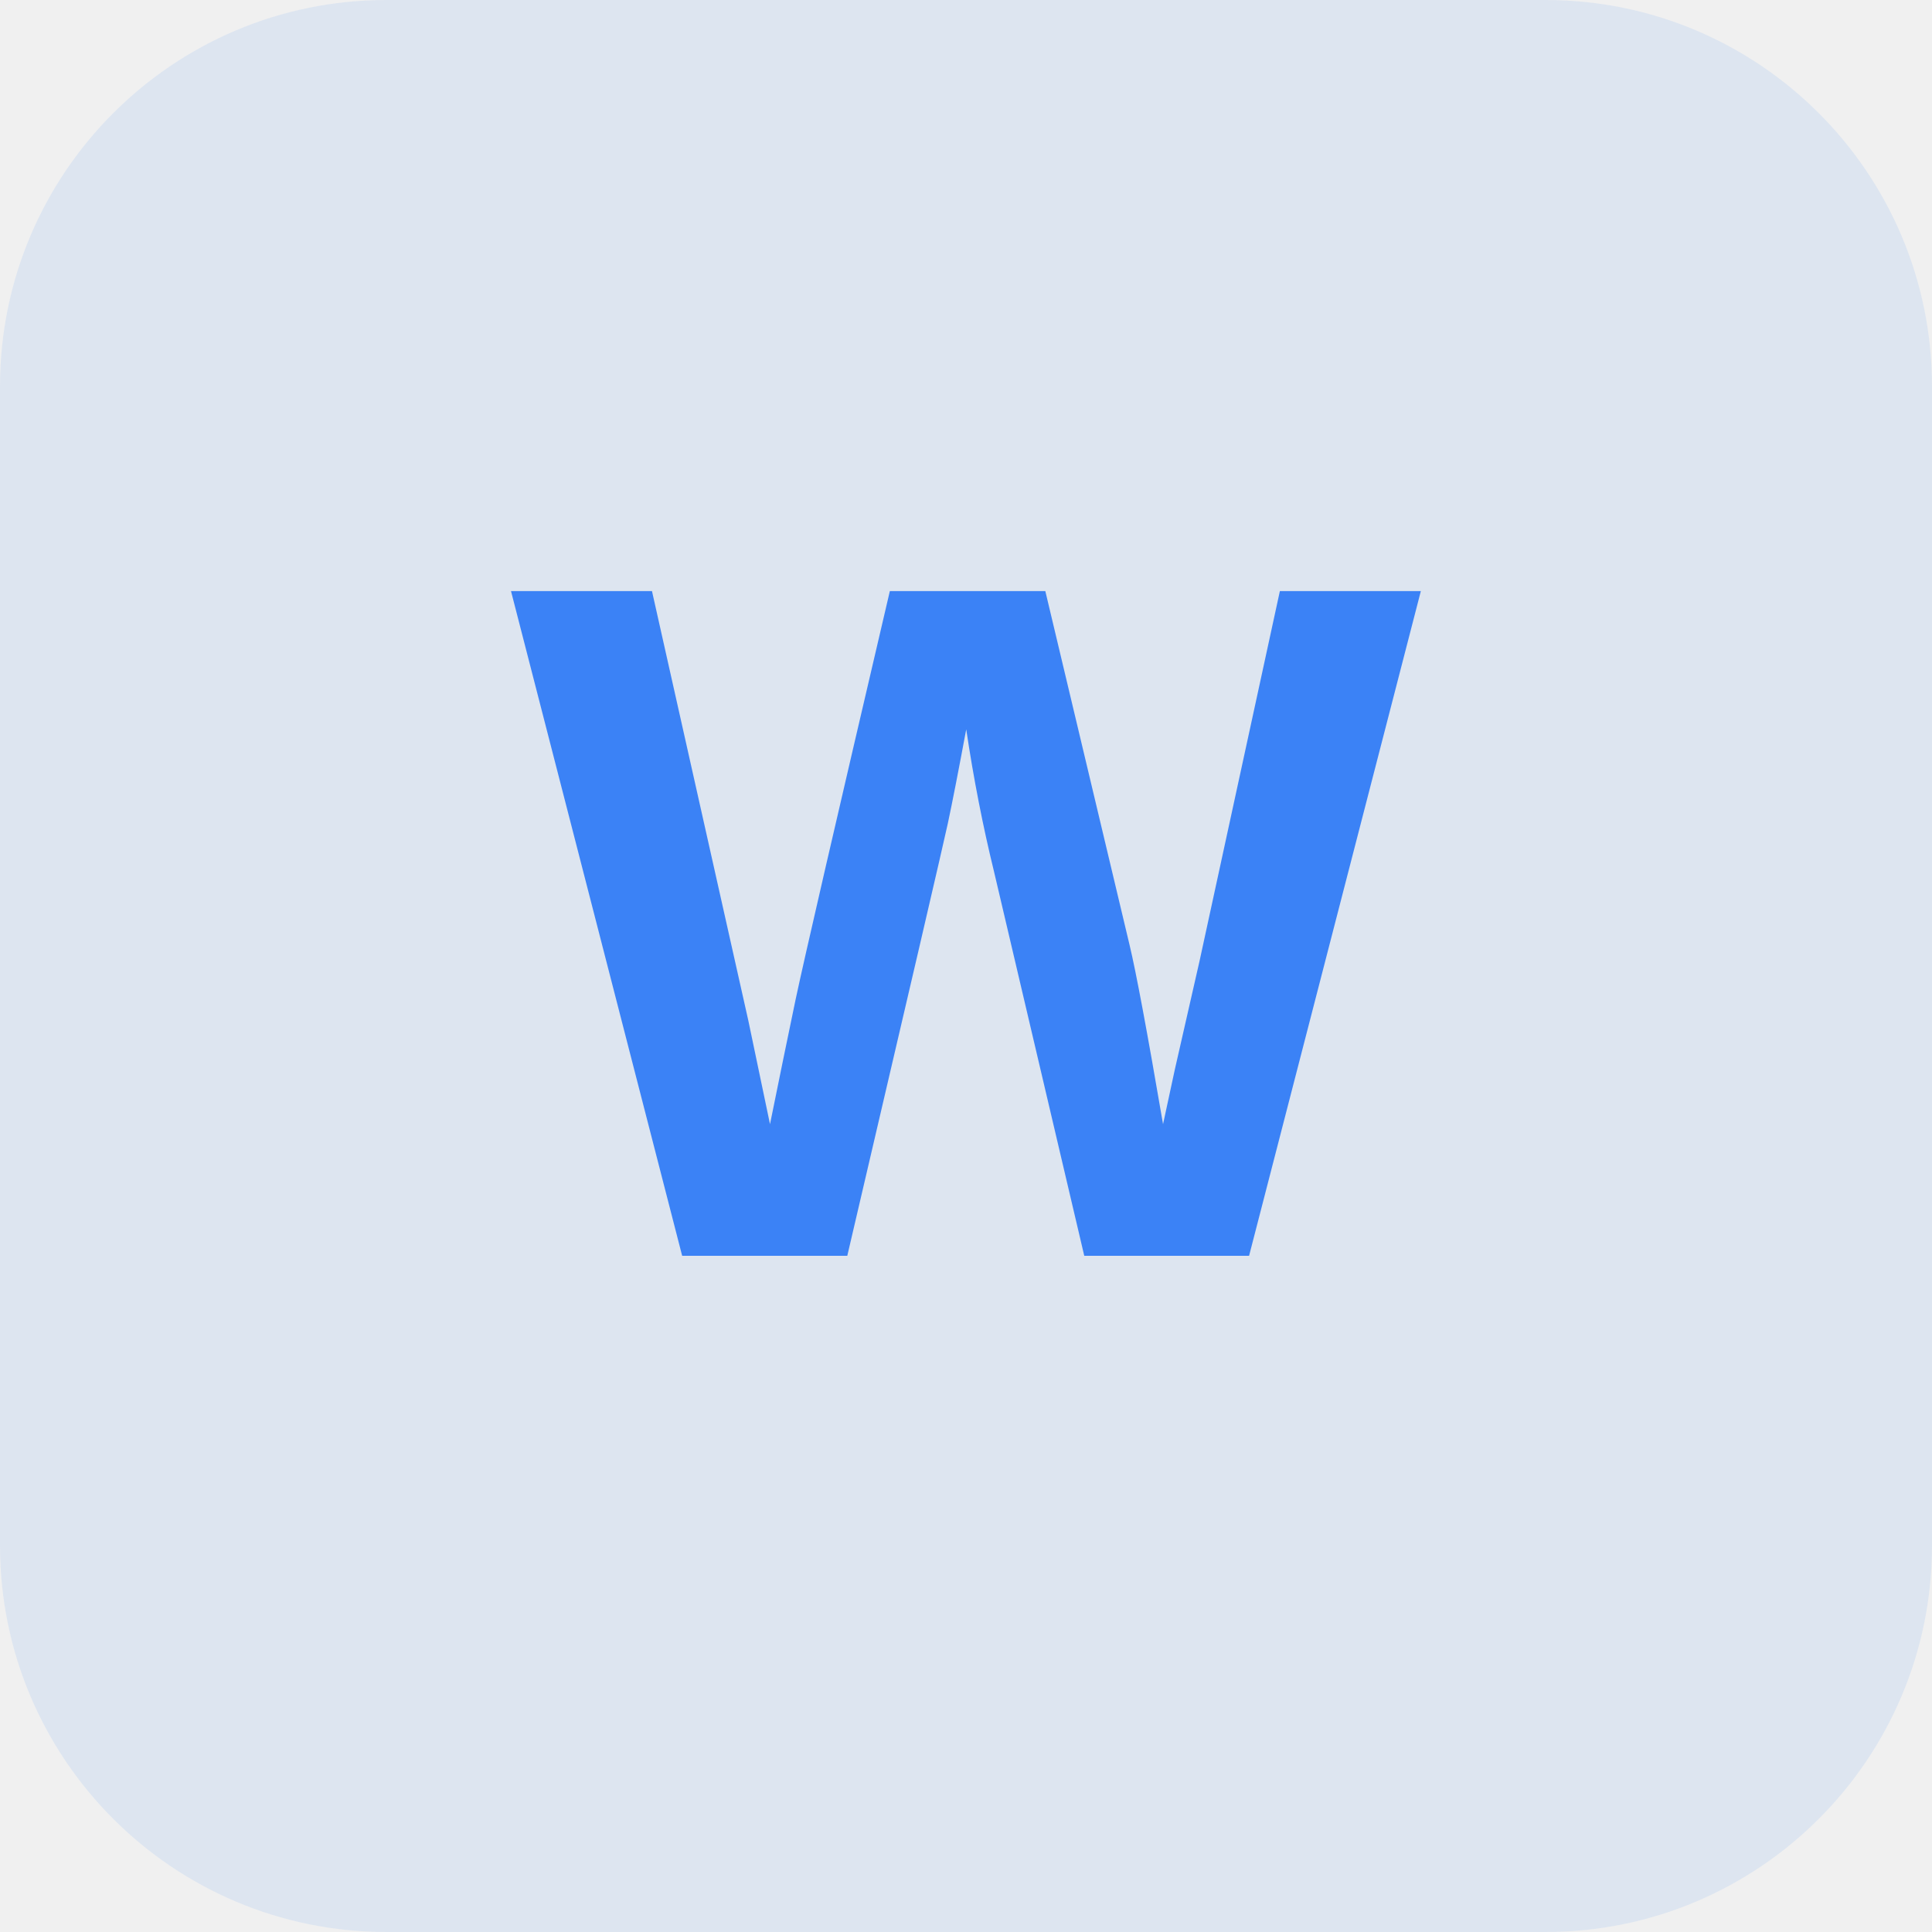
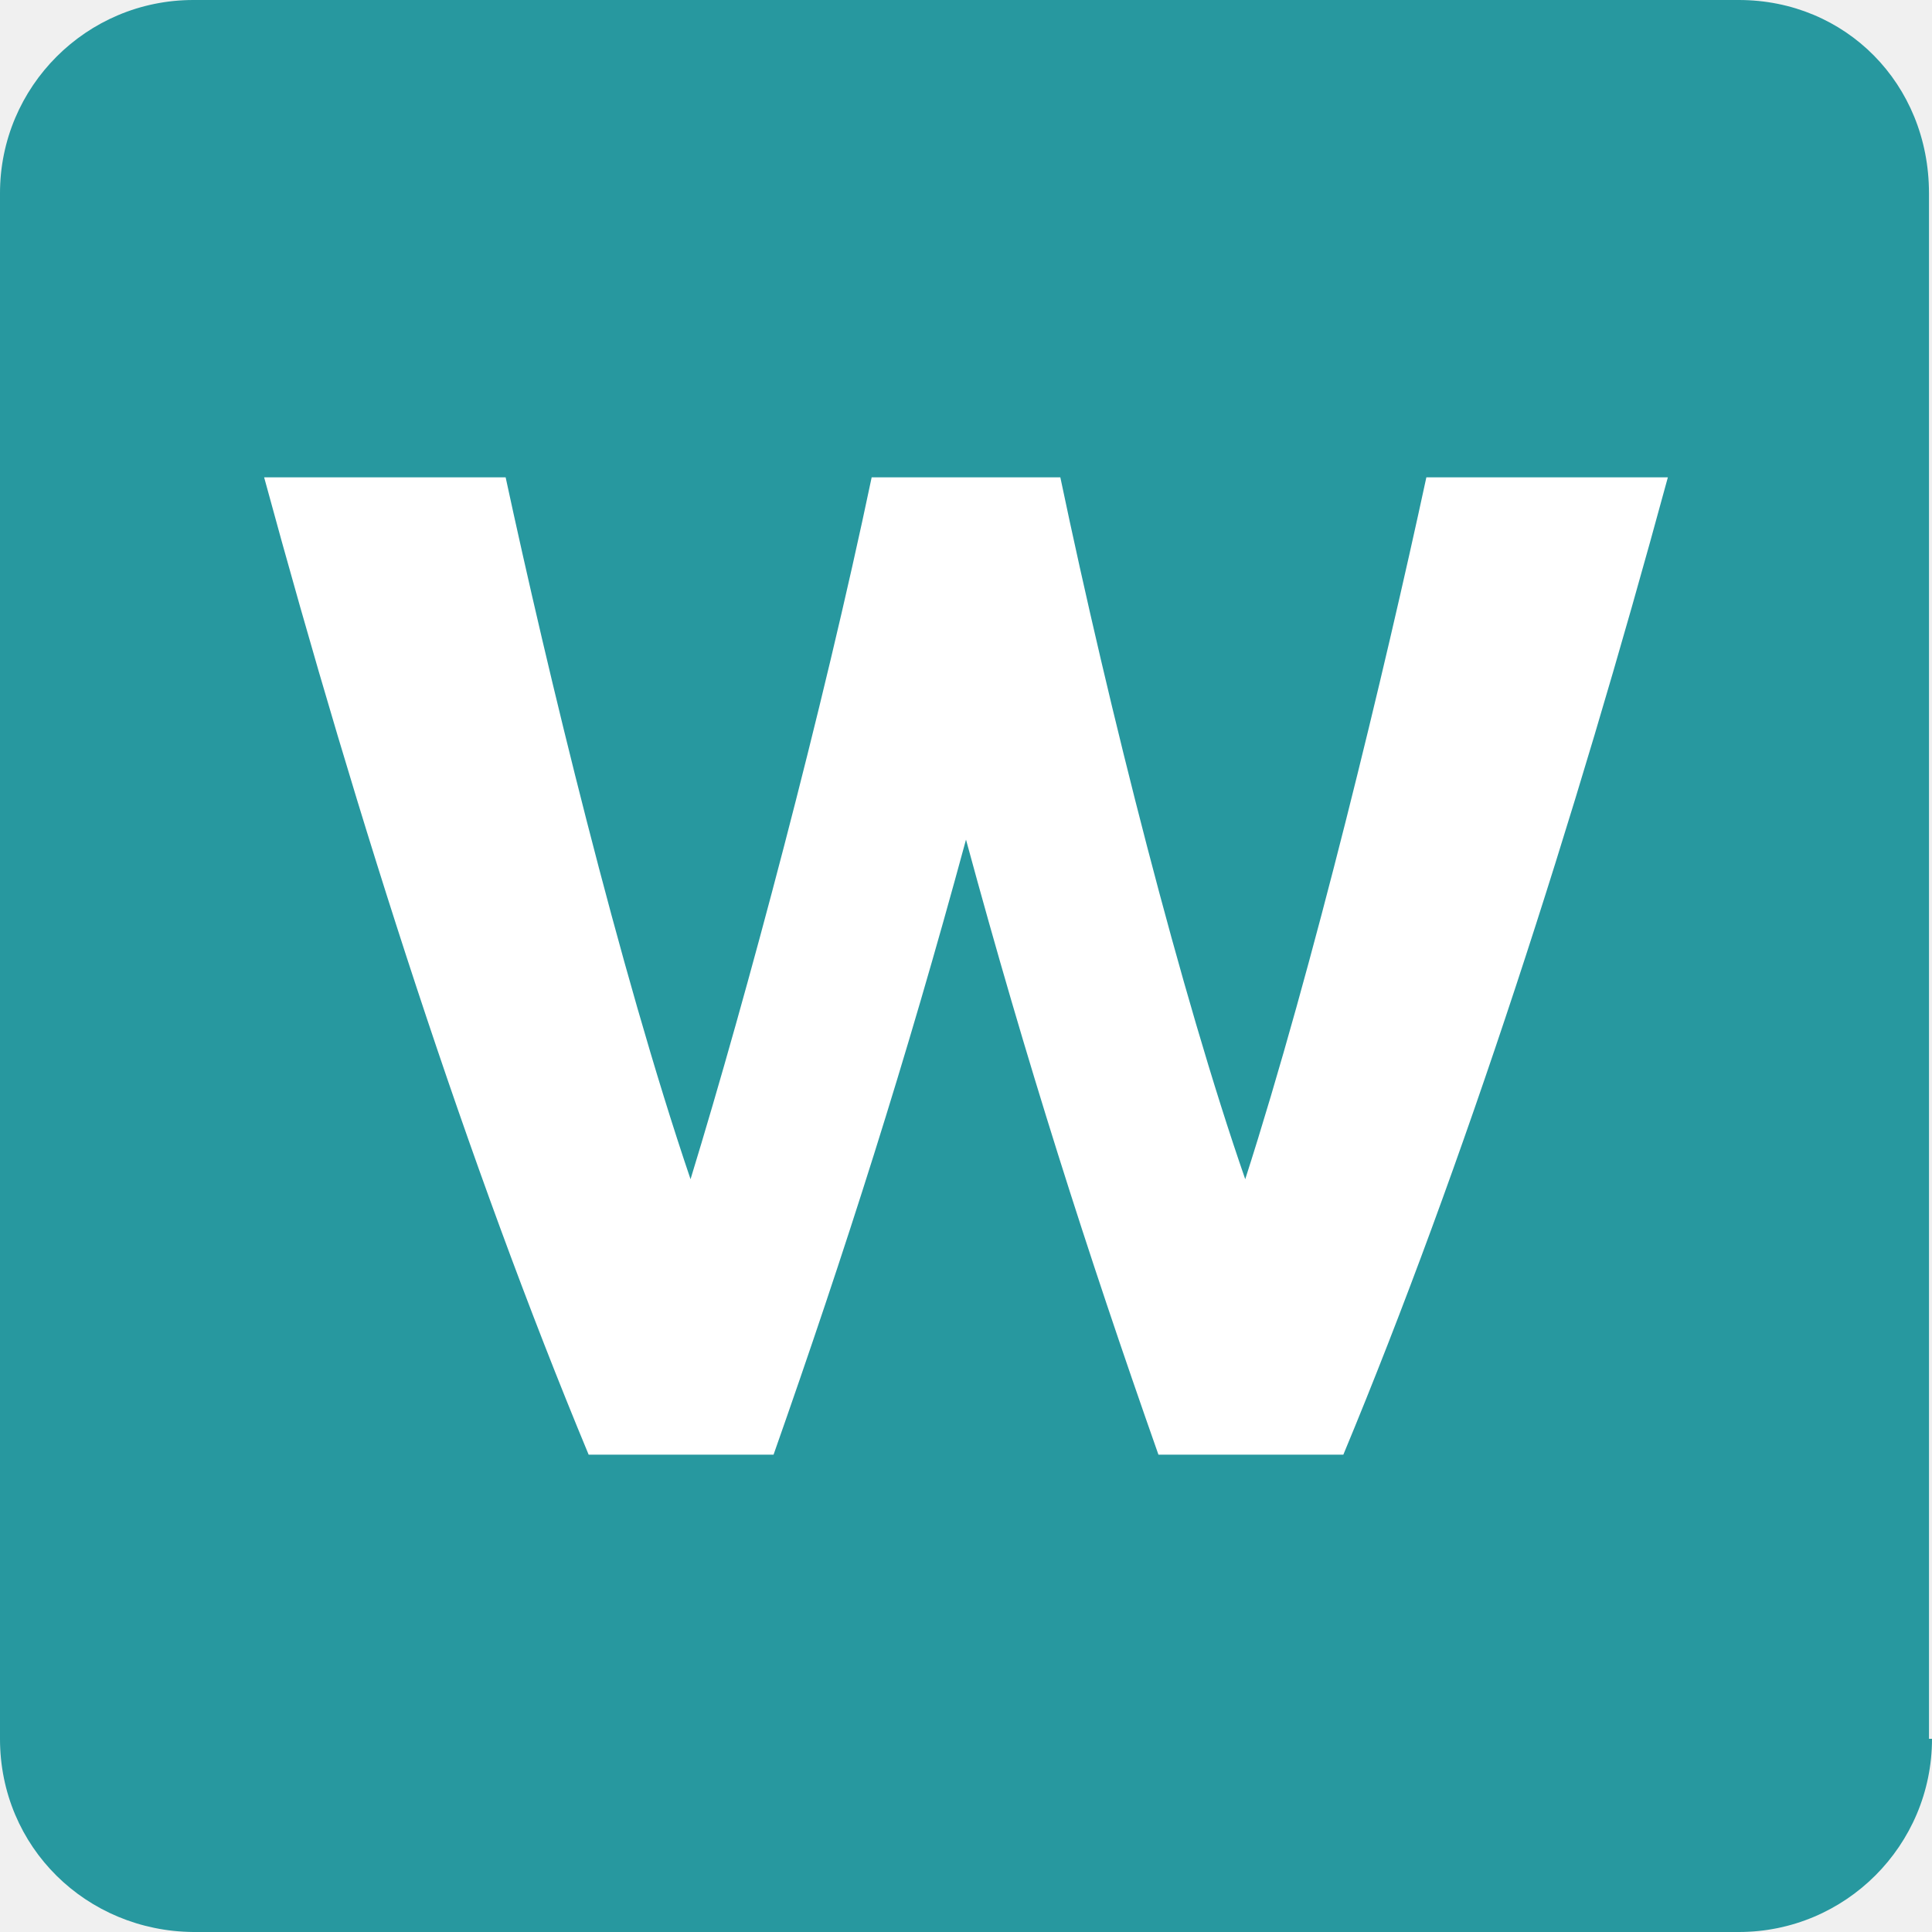
- <svg xmlns="http://www.w3.org/2000/svg" width="100" height="100" viewBox="0 0 100 100">
-   <rect width="100" height="100" rx="20" fill="#3B82F6" fill-opacity="0.1" />
-   <text x="50" y="65" font-family="Arial, sans-serif" font-size="50" font-weight="bold" fill="#3B82F6" text-anchor="middle">W</text>
+ <svg xmlns="http://www.w3.org/2000/svg" xmlns:xlink="http://www.w3.org/1999/xlink" width="64" height="64">
+   <use xlink:href="#B" fill="#ff5c3e" />
+   <path d="M-382.462 207.072h-13.608v-13.61h-9.072v13.61h-13.608v9.07h13.608v13.61h9.072v-13.61h13.608z" fill="#fff" />
+   <use xlink:href="#B" x="-8.552" y="3.39" fill="#ff5c3e" />
+   <path d="M-391.005 210.462h-13.608v-13.61h-9.072v13.61h-13.608v9.07h13.608v13.61h9.072v-13.61h13.608z" fill="#fff" />
+   <path d="M64 57.6C64 61.134 61.134 64 57.6 64H6.403C2.867 63.97 0 61.198 0 57.6V6.4C0 2.868 2.867 0 6.403 0H57.6c3.534 0 6.3 2.772 6.3 6.4v51.2z" fill="#27989f" />
+   <path d="M25.625 48.188H19.5c-4-9.625-7.625-20.875-10.75-32.375h8c1.375 6.375 3.75 16.25 6.125 23.25 1.875-6.125 4.375-15.5 6-23.25h6.25c1.625 7.75 4 17.125 6.125 23.25 2.25-7 4.625-16.875 6-23.25h8c-3.125 11.5-6.75 22.75-10.75 32.375h-6.125C36 41.438 34 35.188 32 27.813c-2 7.375-4 13.625-6.375 20.375z" fill="#fff" />
+   <defs>
+     <path id="B" d="M-368.6 236.99c-.001 3.535-2.866 6.4-6.4 6.4h-51.196c-3.536-.03-6.403-2.802-6.403-6.4v-51.2c0-3.533 2.868-6.4 6.403-6.4h51.196c3.534 0 6.3 2.772 6.3 6.4v51.2z" />
+   </defs>
</svg>
